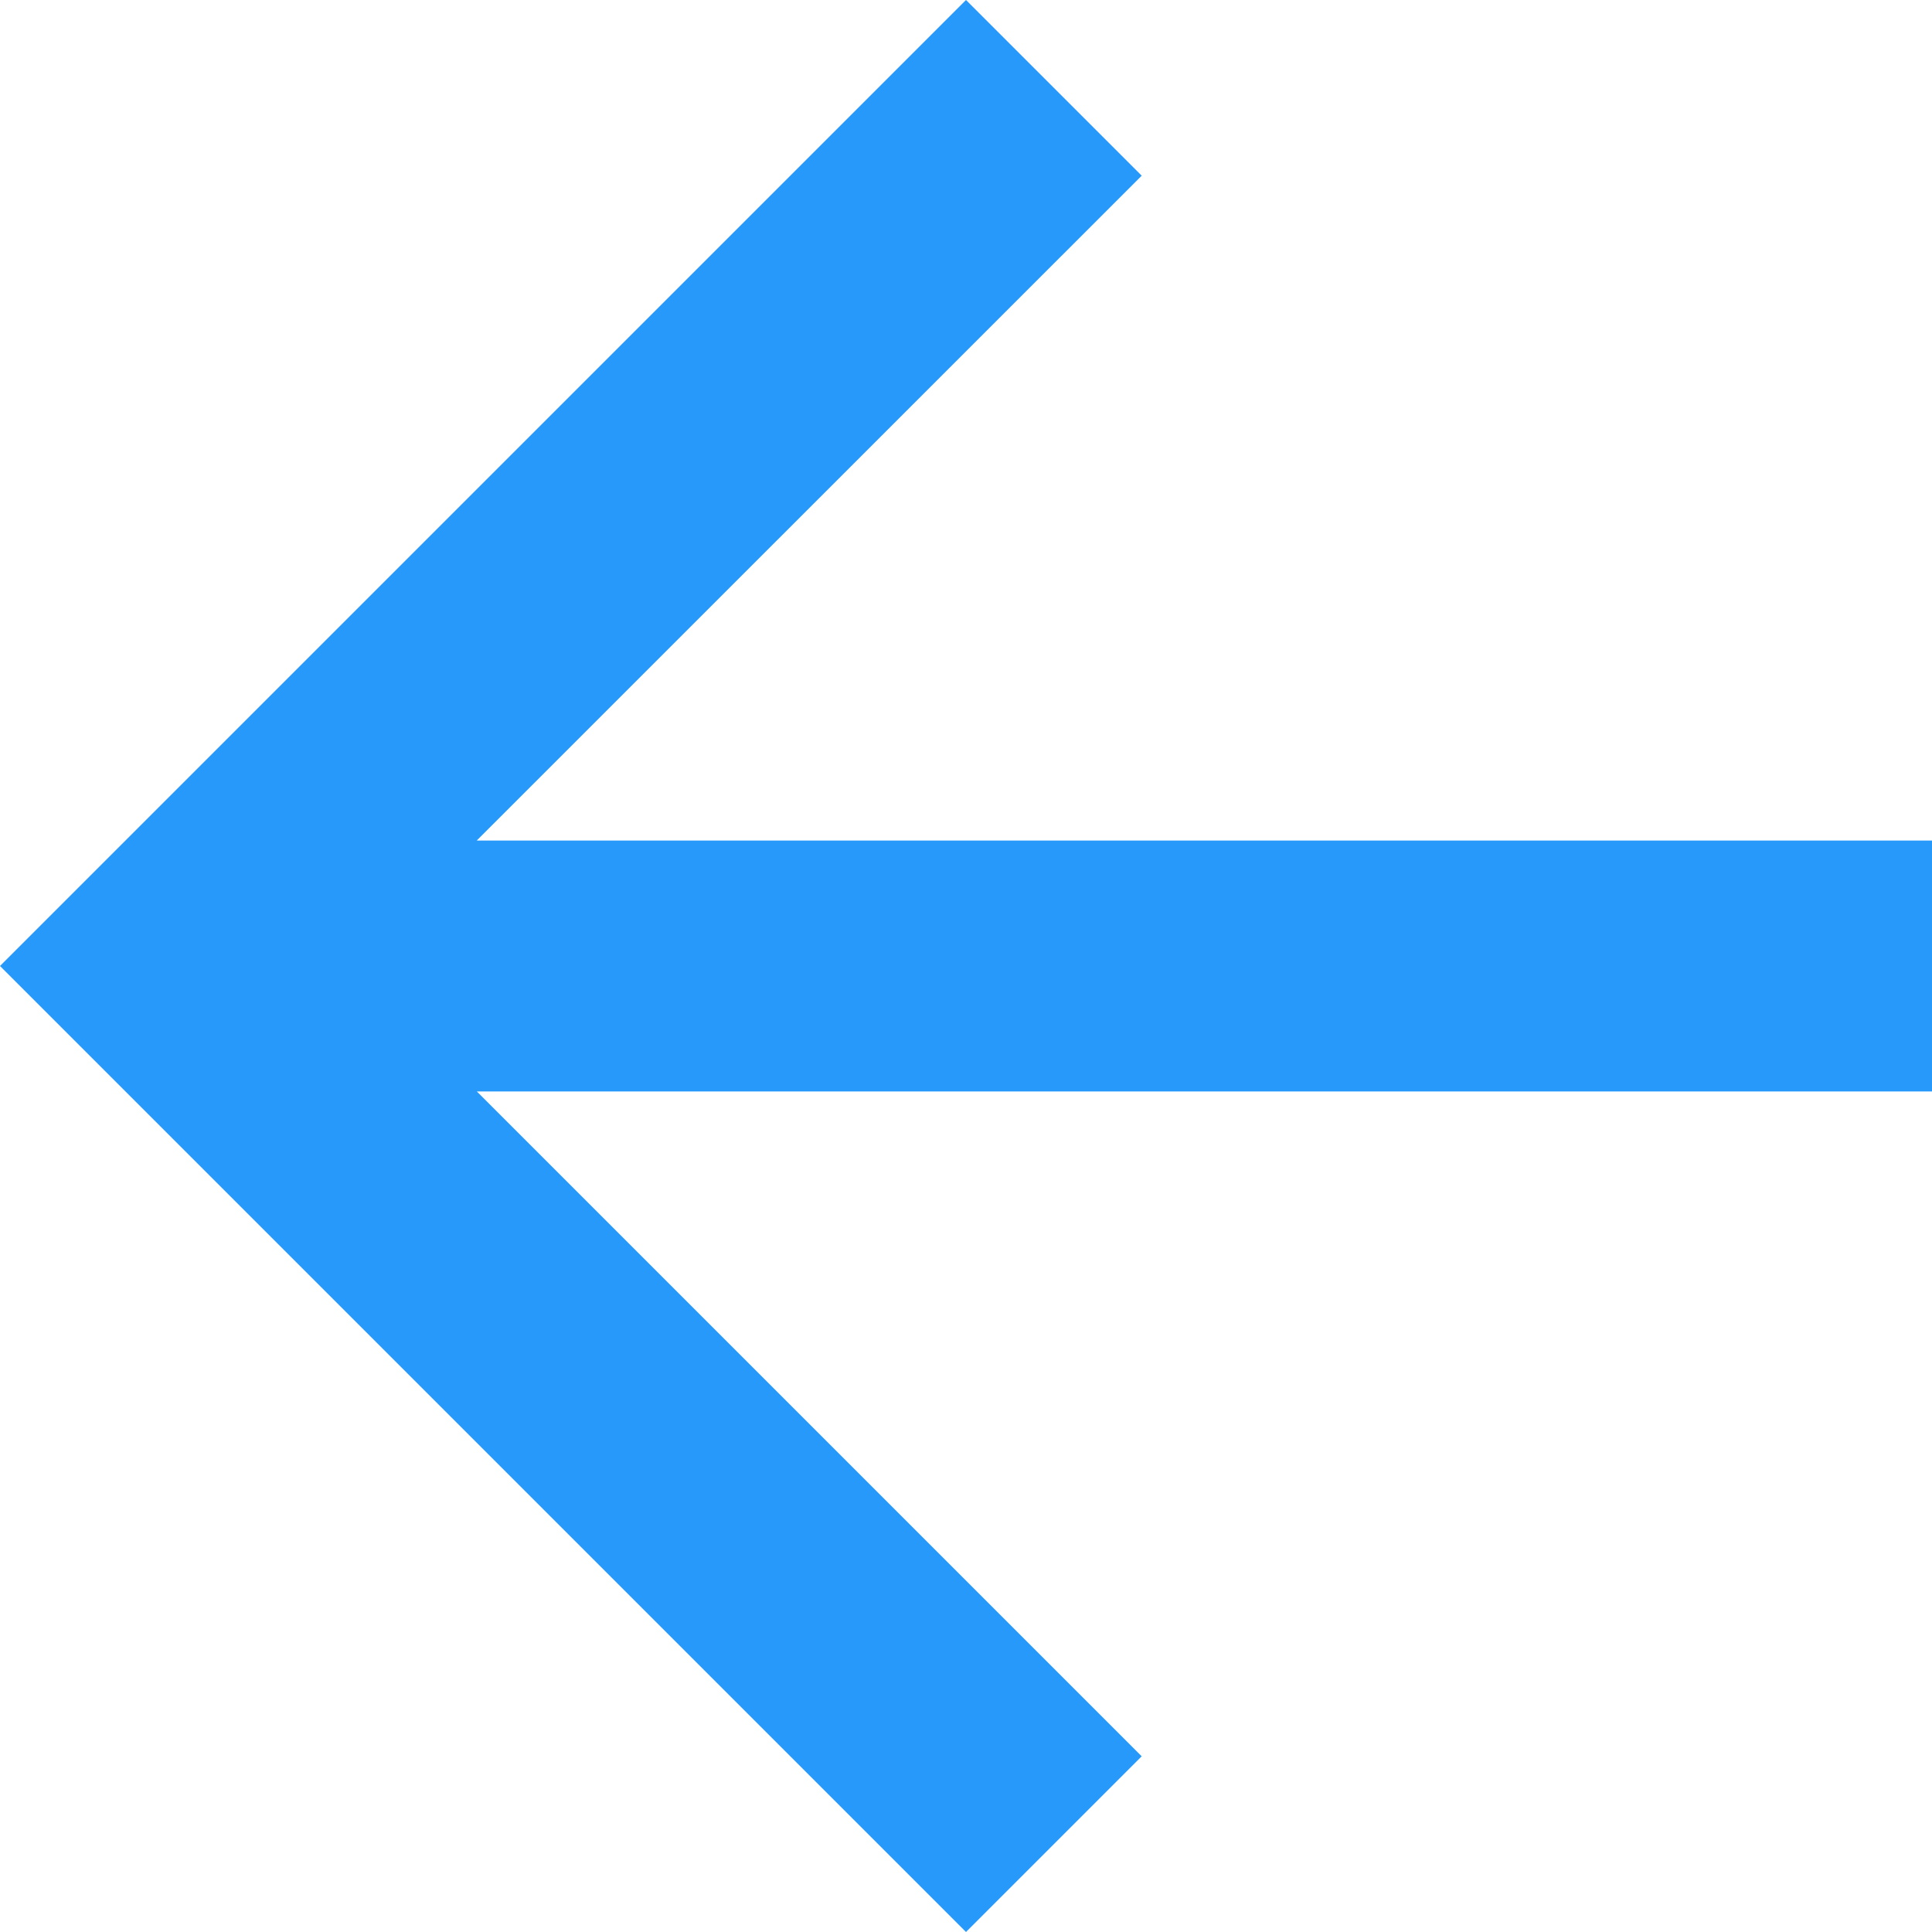
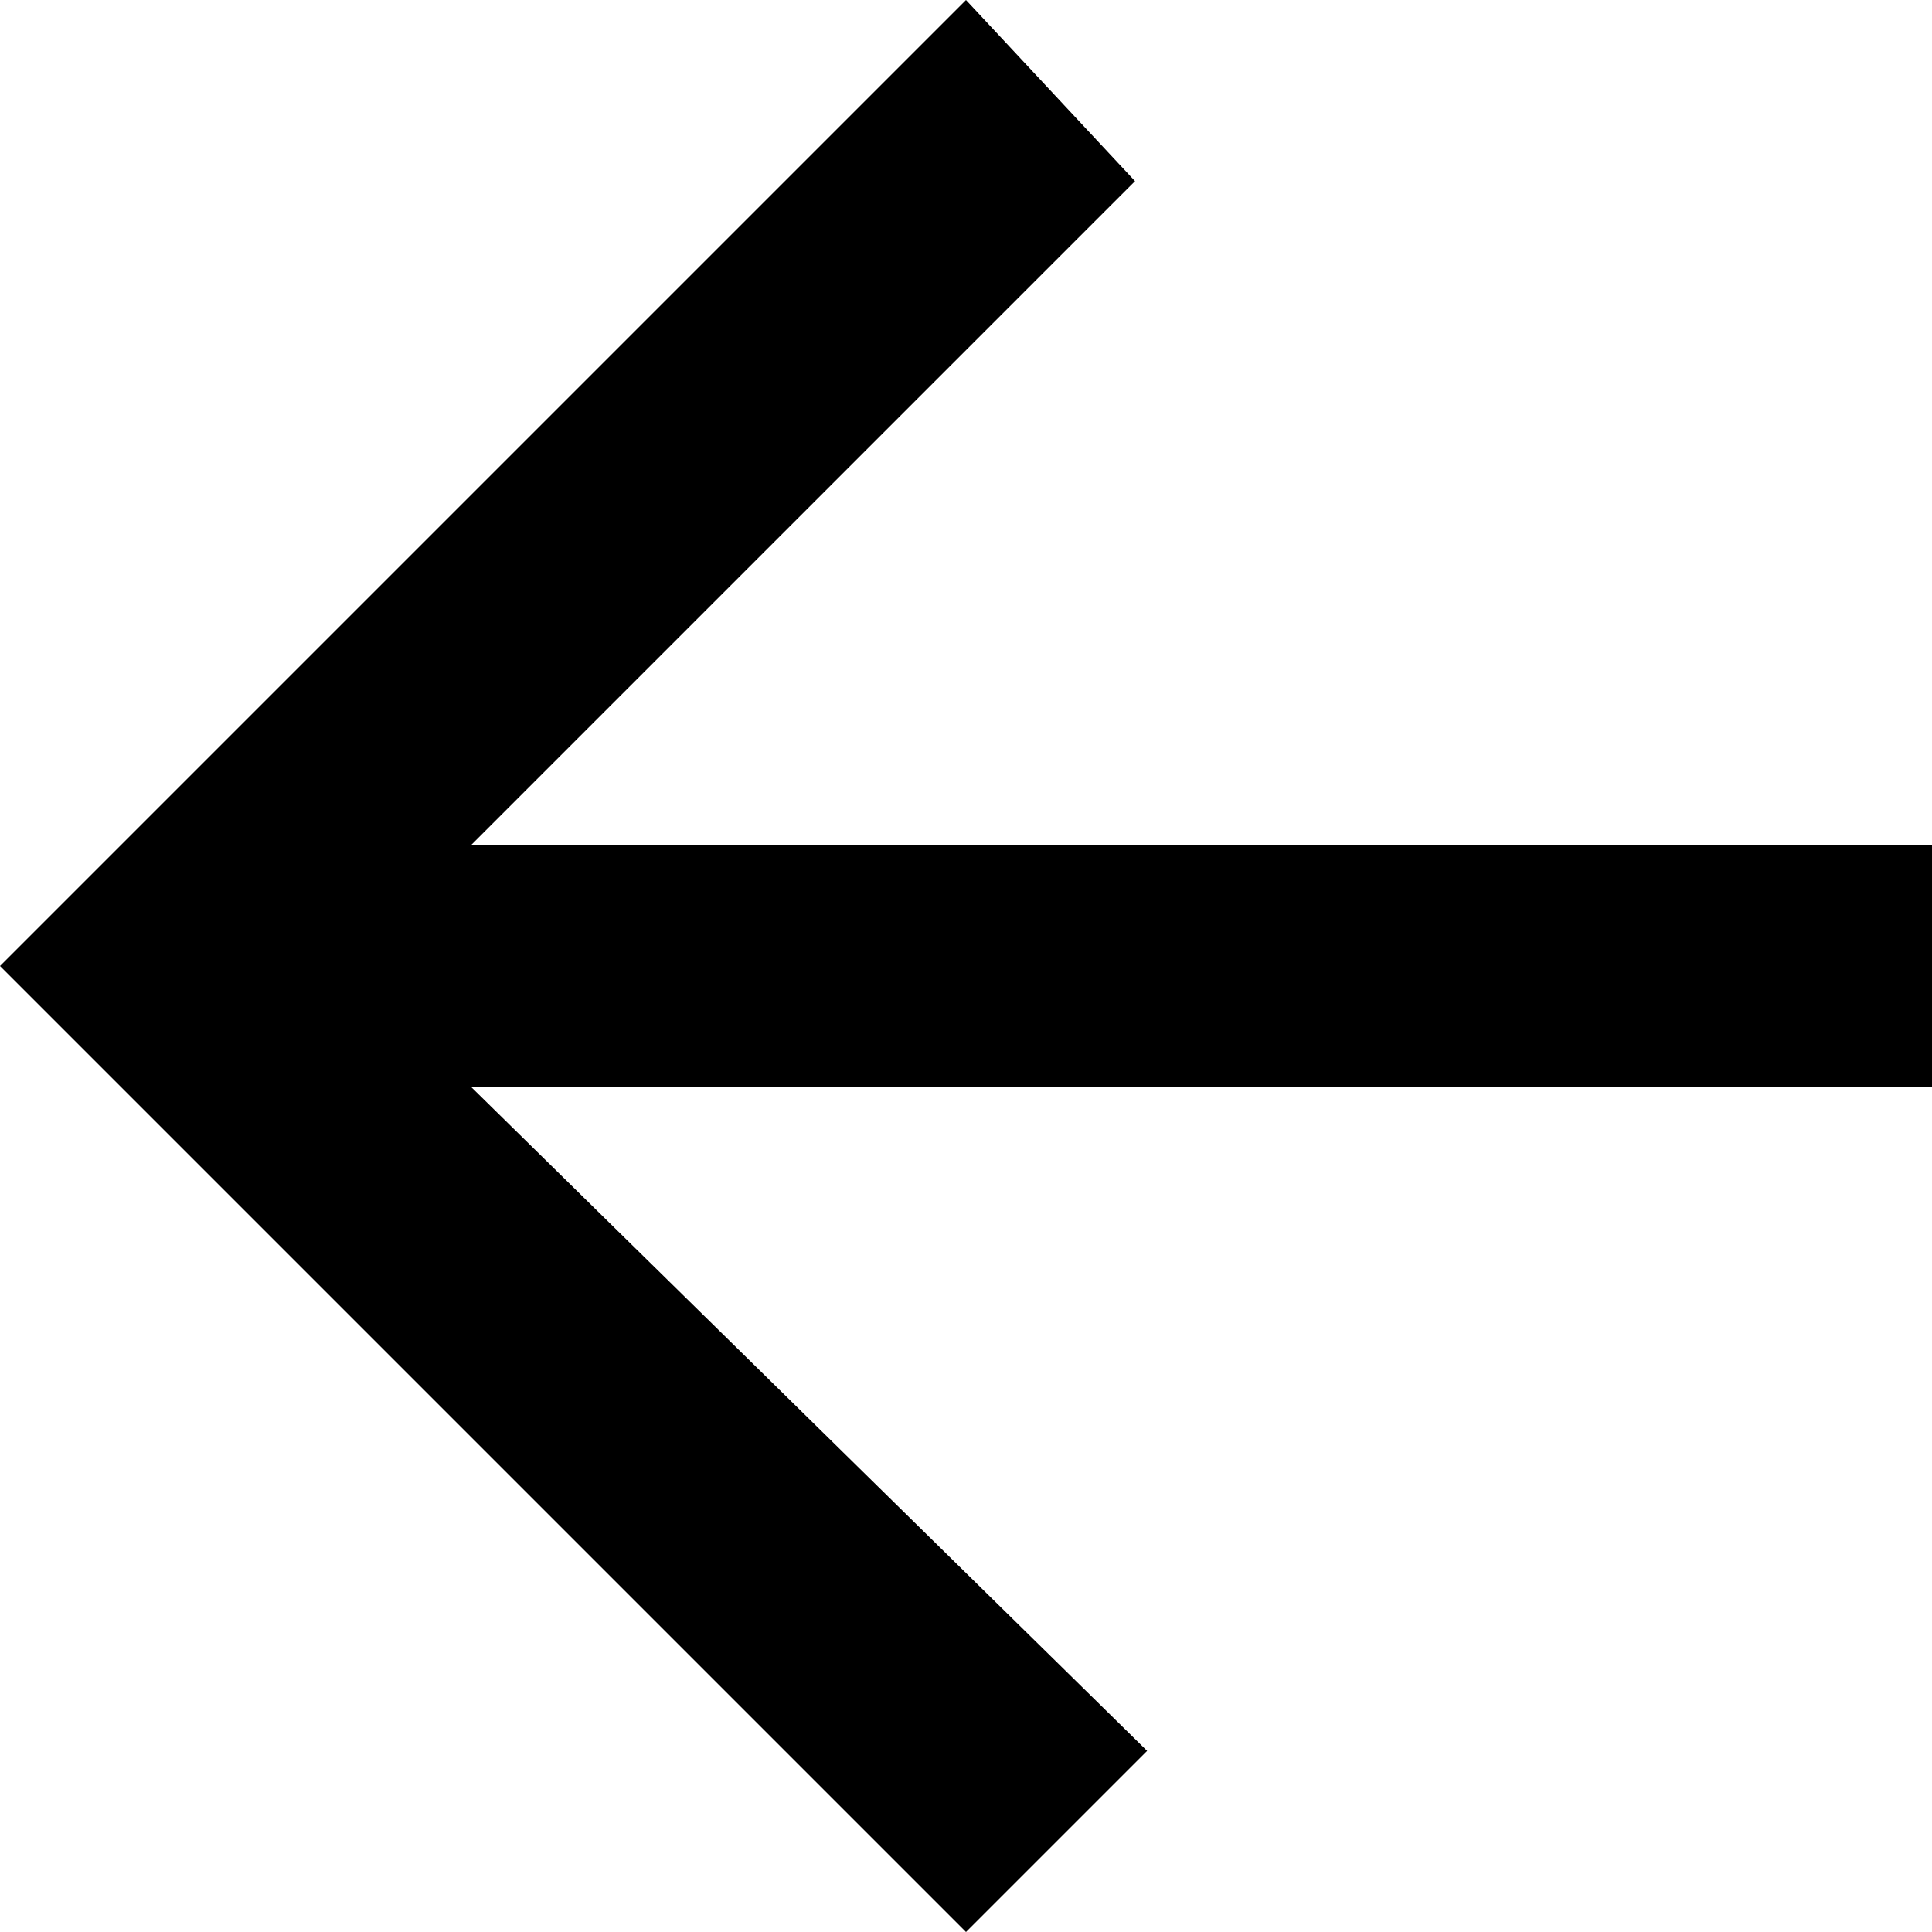
- <svg xmlns="http://www.w3.org/2000/svg" width="16" height="16" viewBox="0 0 16 16">
-   <defs>
-     <style>.a{fill:none;}.b{clip-path:url(#a);}.c{fill:#2699fb;}</style>
-     <clipPath id="a">
-       <rect class="a" width="16" height="16" />
-     </clipPath>
-   </defs>
-   <g class="b">
-     <path class="c" d="M8,0,6.545,1.455l5.506,5.506H0V9.039H12.052L6.545,14.545,8,16l8-8Z" transform="translate(16 16) rotate(180)" />
-   </g>
+ <svg xmlns="http://www.w3.org/2000/svg" version="1.1" id="Calque_1" x="0px" y="0px" viewBox="0 0 16 16" style="enable-background:new 0 0 16 16;" xml:space="preserve">
+   <style type="text/css">
+ 	.st0{fill-rule:evenodd;clip-rule:evenodd;}
+ </style>
+   <path class="st0" d="M8,16l1.5-1.5L3.9,9H16V7H3.9l5.5-5.5L8,0L0,8L8,16z" />
</svg>
